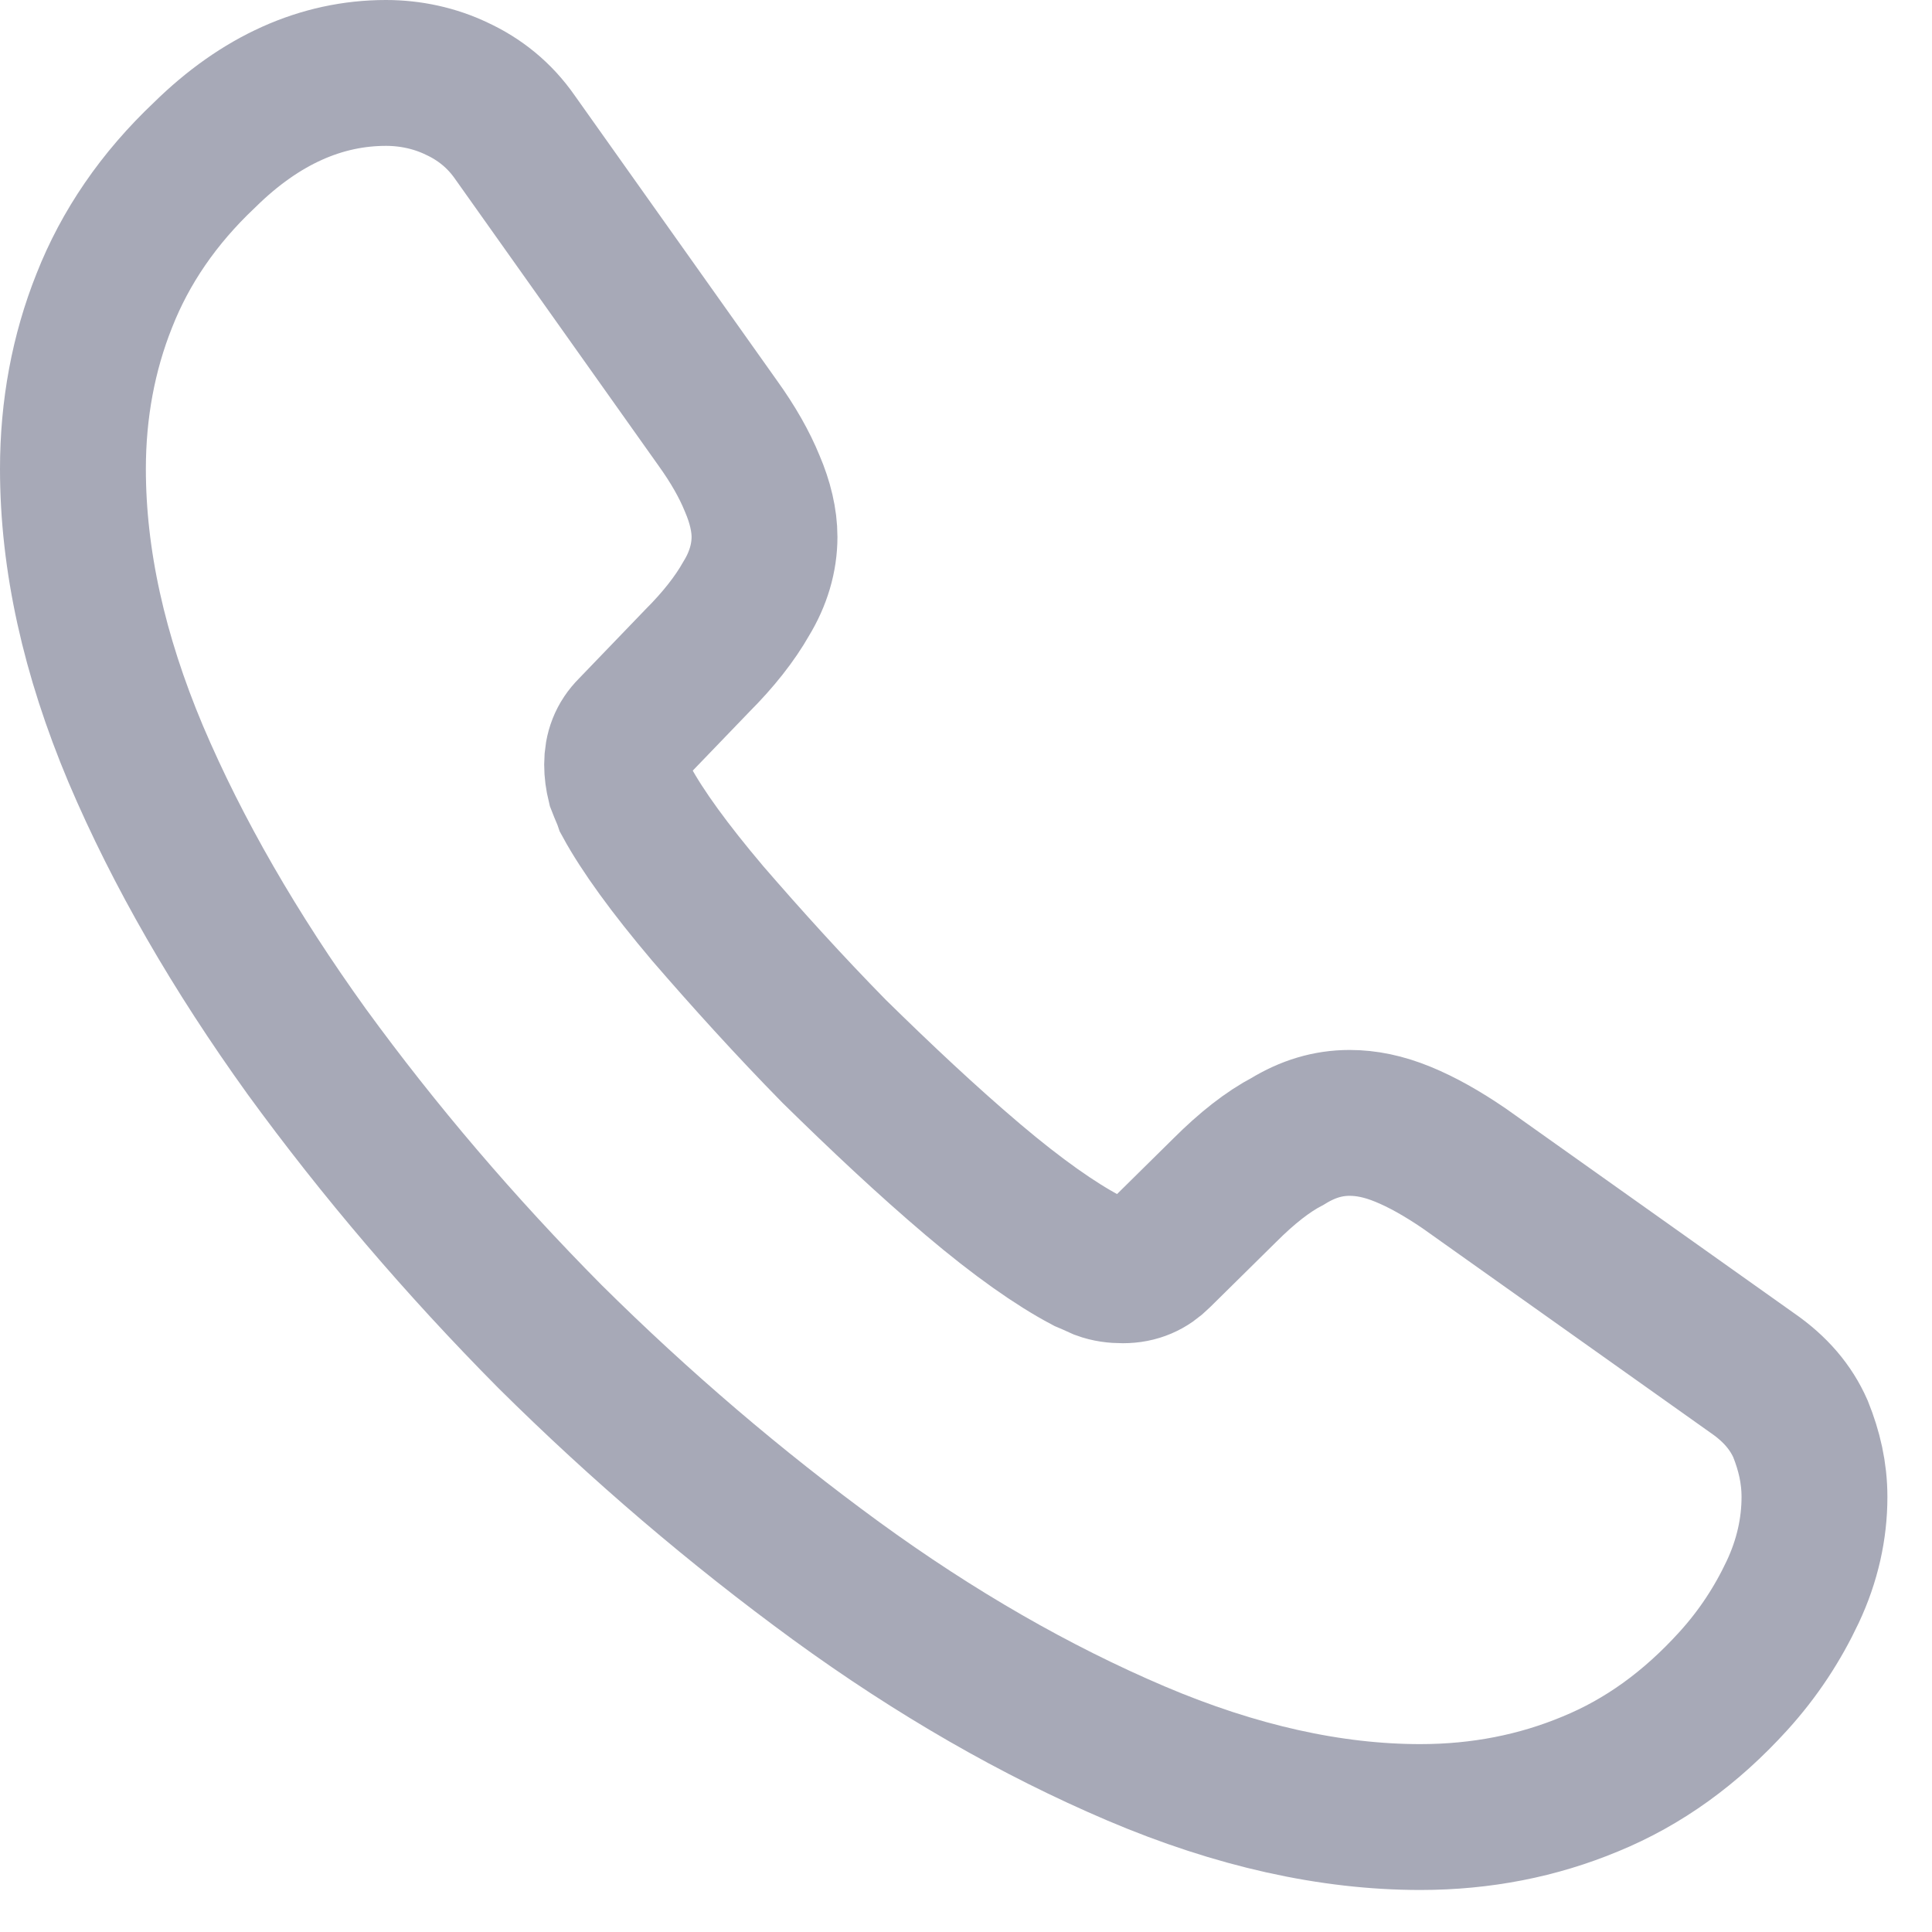
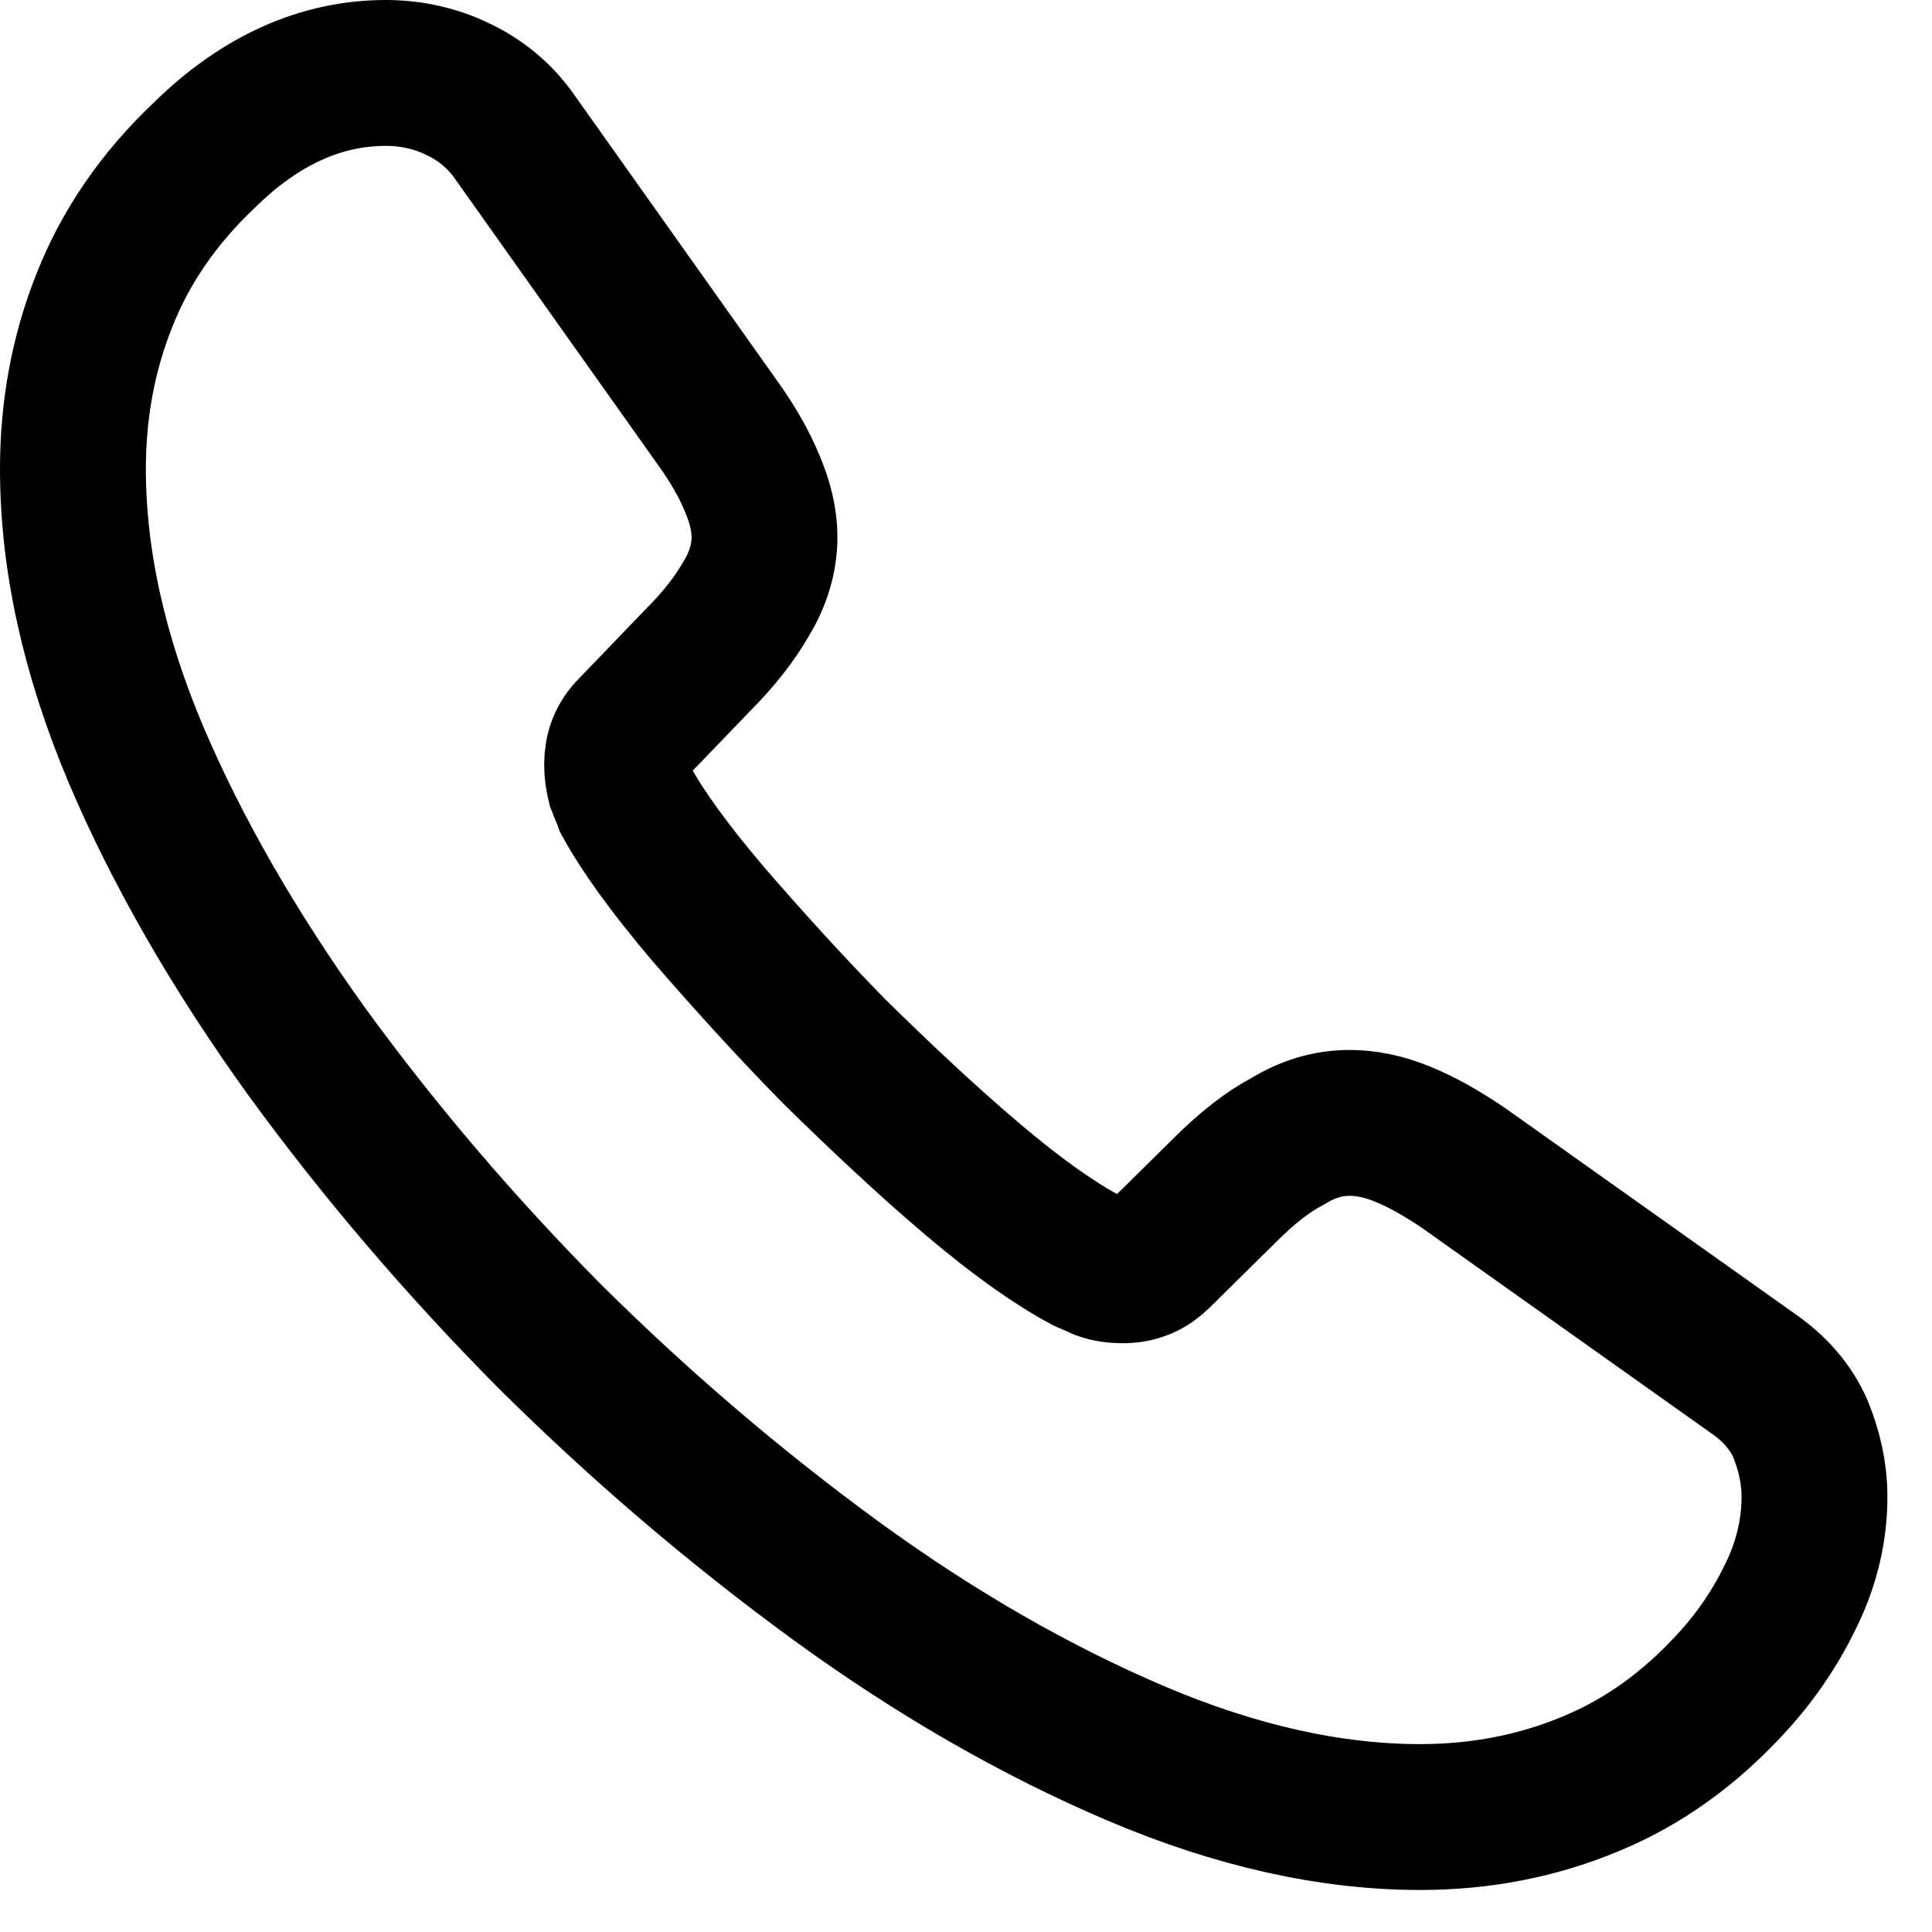
<svg xmlns="http://www.w3.org/2000/svg" width="24" height="24" viewBox="0 0 24 24" fill="none">
-   <path d="M22.54 18.597C22.54 18.987 22.453 19.387 22.269 19.777C22.085 20.167 21.847 20.536 21.533 20.882C21.002 21.467 20.417 21.89 19.756 22.161C19.106 22.432 18.402 22.572 17.643 22.572C16.538 22.572 15.358 22.312 14.112 21.782C12.866 21.251 11.62 20.536 10.385 19.637C9.139 18.727 7.958 17.719 6.832 16.603C5.716 15.477 4.708 14.296 3.809 13.061C2.921 11.826 2.206 10.591 1.686 9.367C1.166 8.132 0.906 6.951 0.906 5.824C0.906 5.087 1.036 4.383 1.296 3.733C1.556 3.072 1.968 2.466 2.542 1.924C3.235 1.242 3.993 0.906 4.795 0.906C5.098 0.906 5.402 0.971 5.673 1.101C5.954 1.231 6.203 1.426 6.398 1.707L8.912 5.25C9.107 5.521 9.248 5.77 9.345 6.008C9.443 6.236 9.497 6.463 9.497 6.669C9.497 6.929 9.421 7.189 9.269 7.438C9.128 7.687 8.923 7.947 8.663 8.207L7.839 9.063C7.72 9.182 7.666 9.323 7.666 9.497C7.666 9.583 7.677 9.659 7.698 9.746C7.731 9.832 7.763 9.897 7.785 9.962C7.98 10.32 8.316 10.786 8.793 11.349C9.28 11.912 9.8 12.487 10.363 13.061C10.948 13.635 11.512 14.166 12.086 14.653C12.649 15.13 13.115 15.455 13.483 15.65C13.538 15.672 13.603 15.704 13.678 15.737C13.765 15.769 13.852 15.78 13.949 15.78C14.133 15.78 14.274 15.715 14.393 15.596L15.217 14.783C15.488 14.512 15.748 14.307 15.997 14.177C16.246 14.025 16.495 13.949 16.766 13.949C16.972 13.949 17.188 13.992 17.427 14.09C17.665 14.187 17.914 14.328 18.185 14.512L21.771 17.058C22.053 17.253 22.248 17.481 22.367 17.752C22.475 18.022 22.54 18.293 22.54 18.597Z" stroke="rgba(167, 169, 183, 1)" stroke-width="1.812" stroke-miterlimit="10" />
+   <path d="M22.54 18.597C22.54 18.987 22.453 19.387 22.269 19.777C22.085 20.167 21.847 20.536 21.533 20.882C21.002 21.467 20.417 21.89 19.756 22.161C19.106 22.432 18.402 22.572 17.643 22.572C16.538 22.572 15.358 22.312 14.112 21.782C12.866 21.251 11.62 20.536 10.385 19.637C9.139 18.727 7.958 17.719 6.832 16.603C5.716 15.477 4.708 14.296 3.809 13.061C2.921 11.826 2.206 10.591 1.686 9.367C1.166 8.132 0.906 6.951 0.906 5.824C0.906 5.087 1.036 4.383 1.296 3.733C1.556 3.072 1.968 2.466 2.542 1.924C3.235 1.242 3.993 0.906 4.795 0.906C5.098 0.906 5.402 0.971 5.673 1.101C5.954 1.231 6.203 1.426 6.398 1.707L8.912 5.25C9.107 5.521 9.248 5.77 9.345 6.008C9.443 6.236 9.497 6.463 9.497 6.669C9.497 6.929 9.421 7.189 9.269 7.438C9.128 7.687 8.923 7.947 8.663 8.207L7.839 9.063C7.72 9.182 7.666 9.323 7.666 9.497C7.666 9.583 7.677 9.659 7.698 9.746C7.731 9.832 7.763 9.897 7.785 9.962C7.98 10.32 8.316 10.786 8.793 11.349C9.28 11.912 9.8 12.487 10.363 13.061C10.948 13.635 11.512 14.166 12.086 14.653C12.649 15.13 13.115 15.455 13.483 15.65C13.538 15.672 13.603 15.704 13.678 15.737C13.765 15.769 13.852 15.78 13.949 15.78C14.133 15.78 14.274 15.715 14.393 15.596L15.217 14.783C15.488 14.512 15.748 14.307 15.997 14.177C16.246 14.025 16.495 13.949 16.766 13.949C16.972 13.949 17.188 13.992 17.427 14.09C17.665 14.187 17.914 14.328 18.185 14.512L21.771 17.058C22.053 17.253 22.248 17.481 22.367 17.752C22.475 18.022 22.54 18.293 22.54 18.597Z" stroke="currentColor" stroke-width="1.812" stroke-miterlimit="10" />
</svg>
